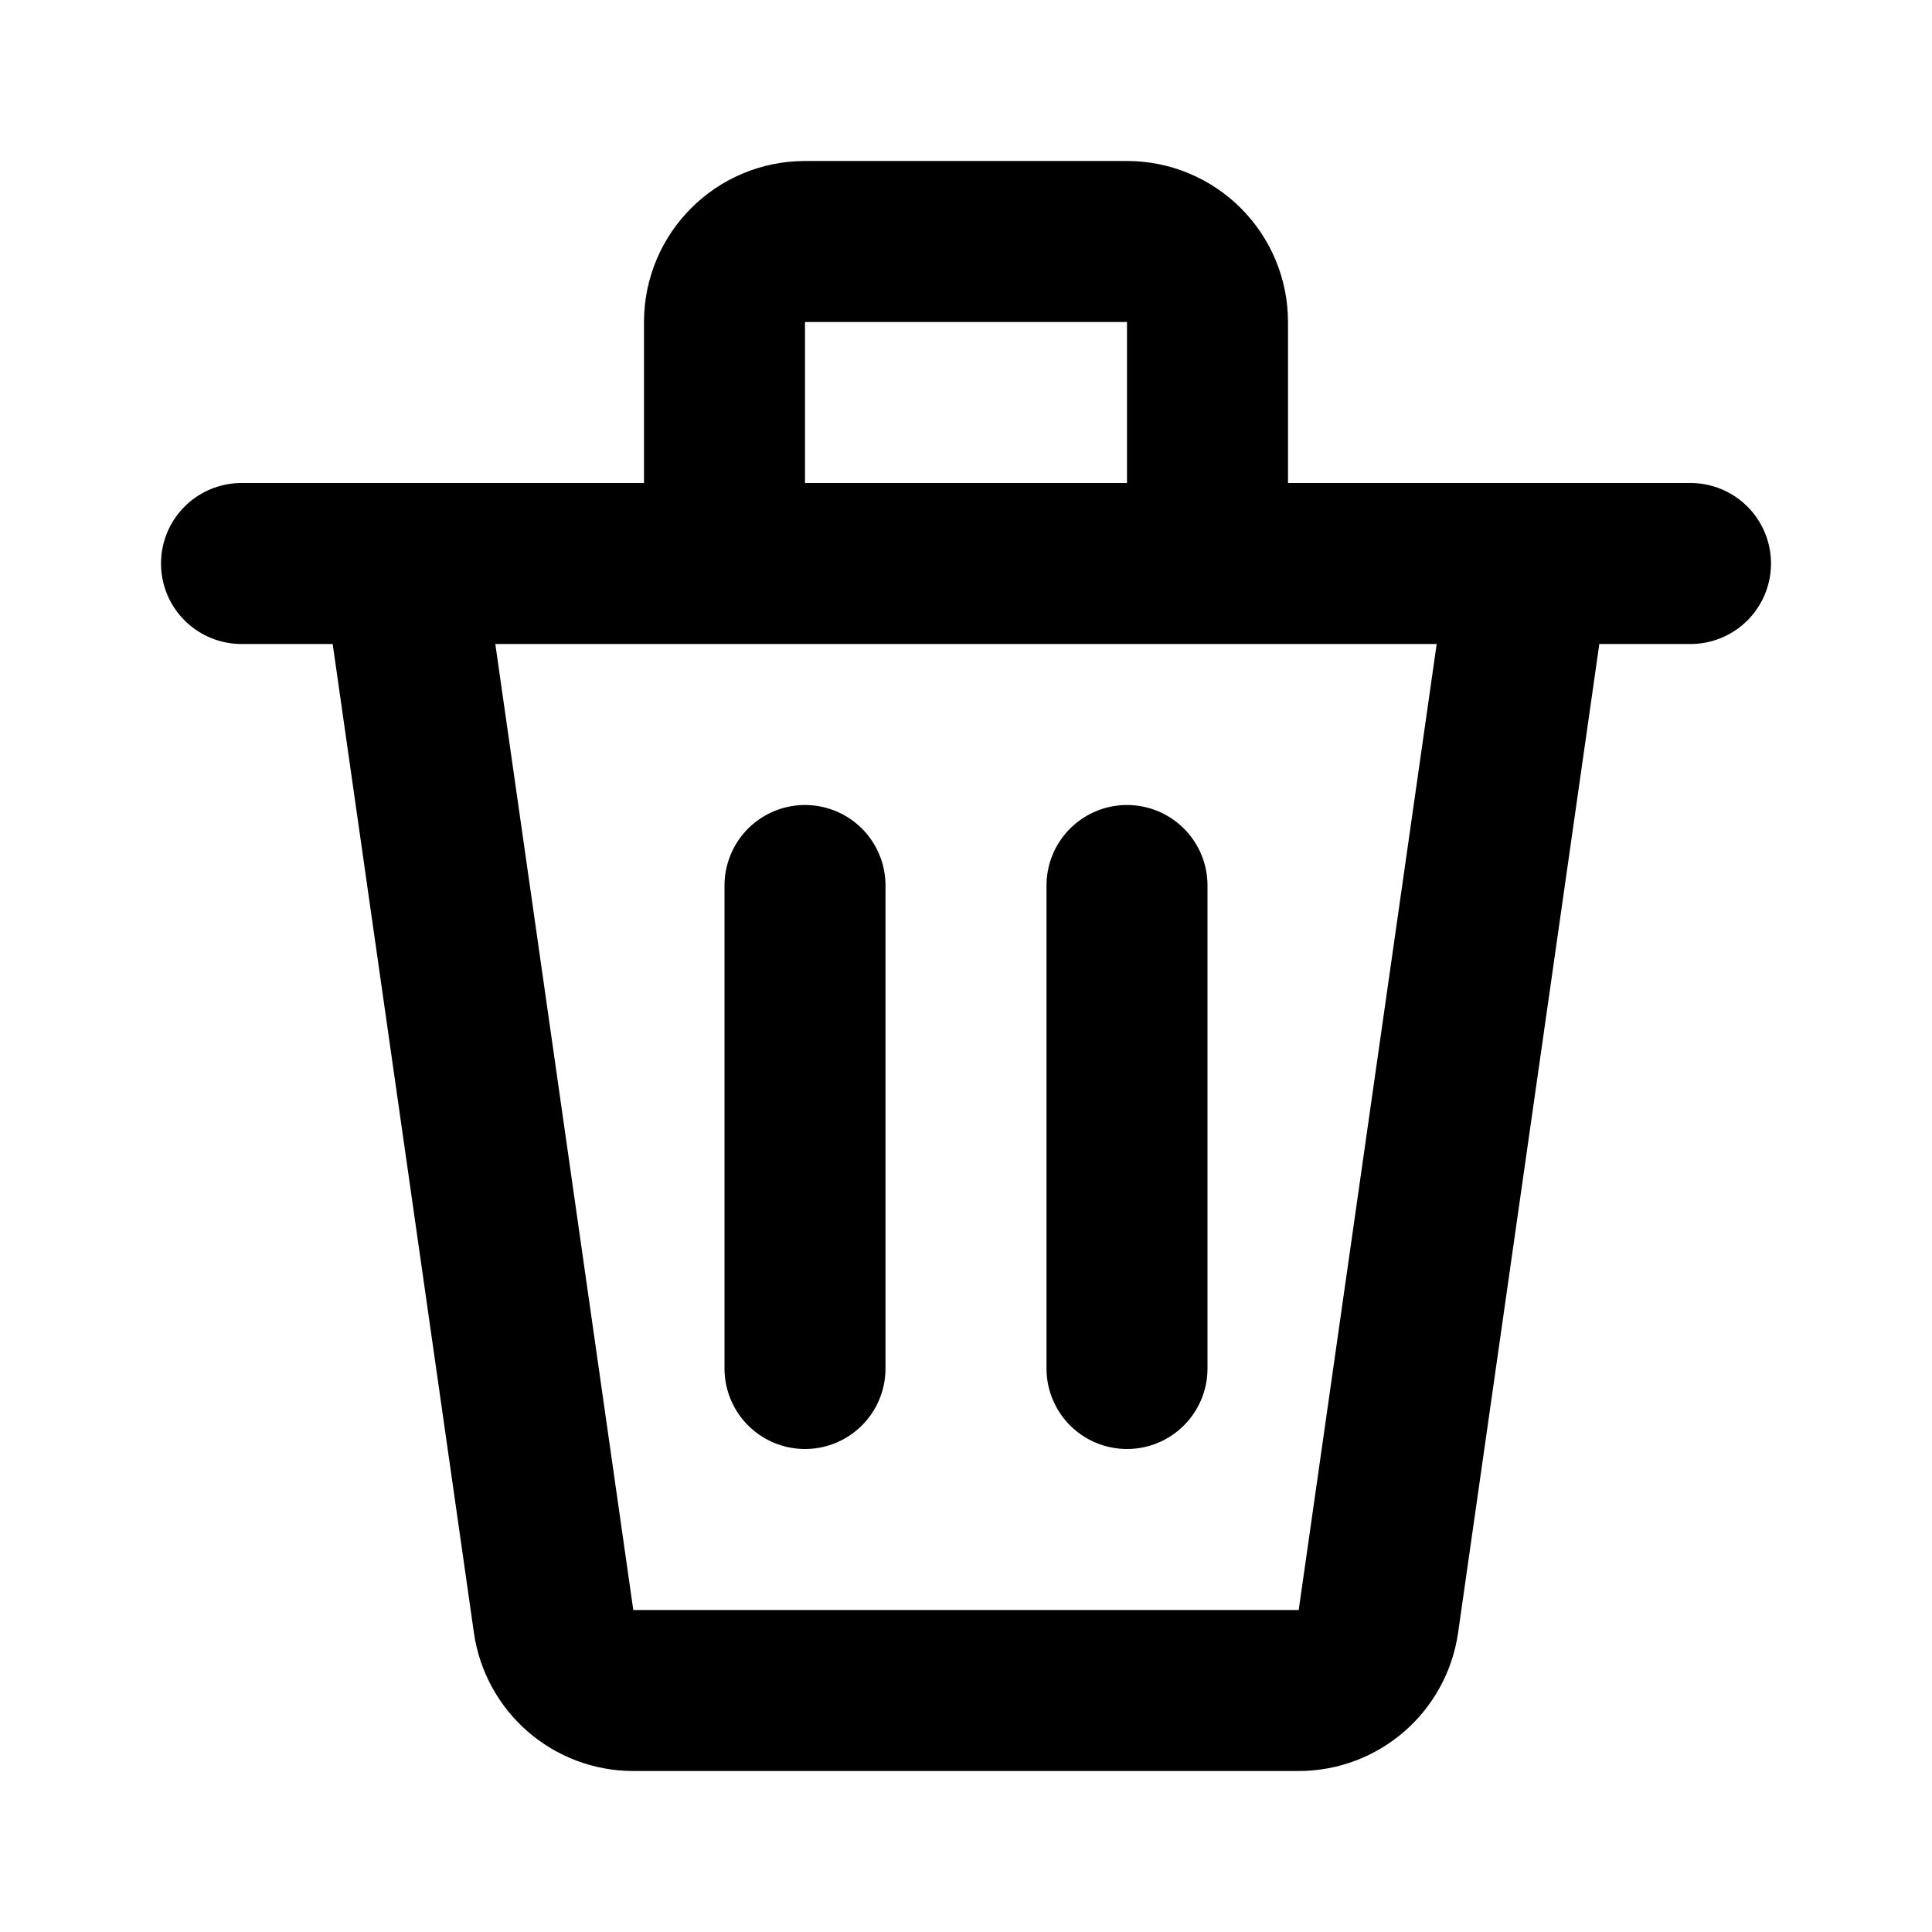
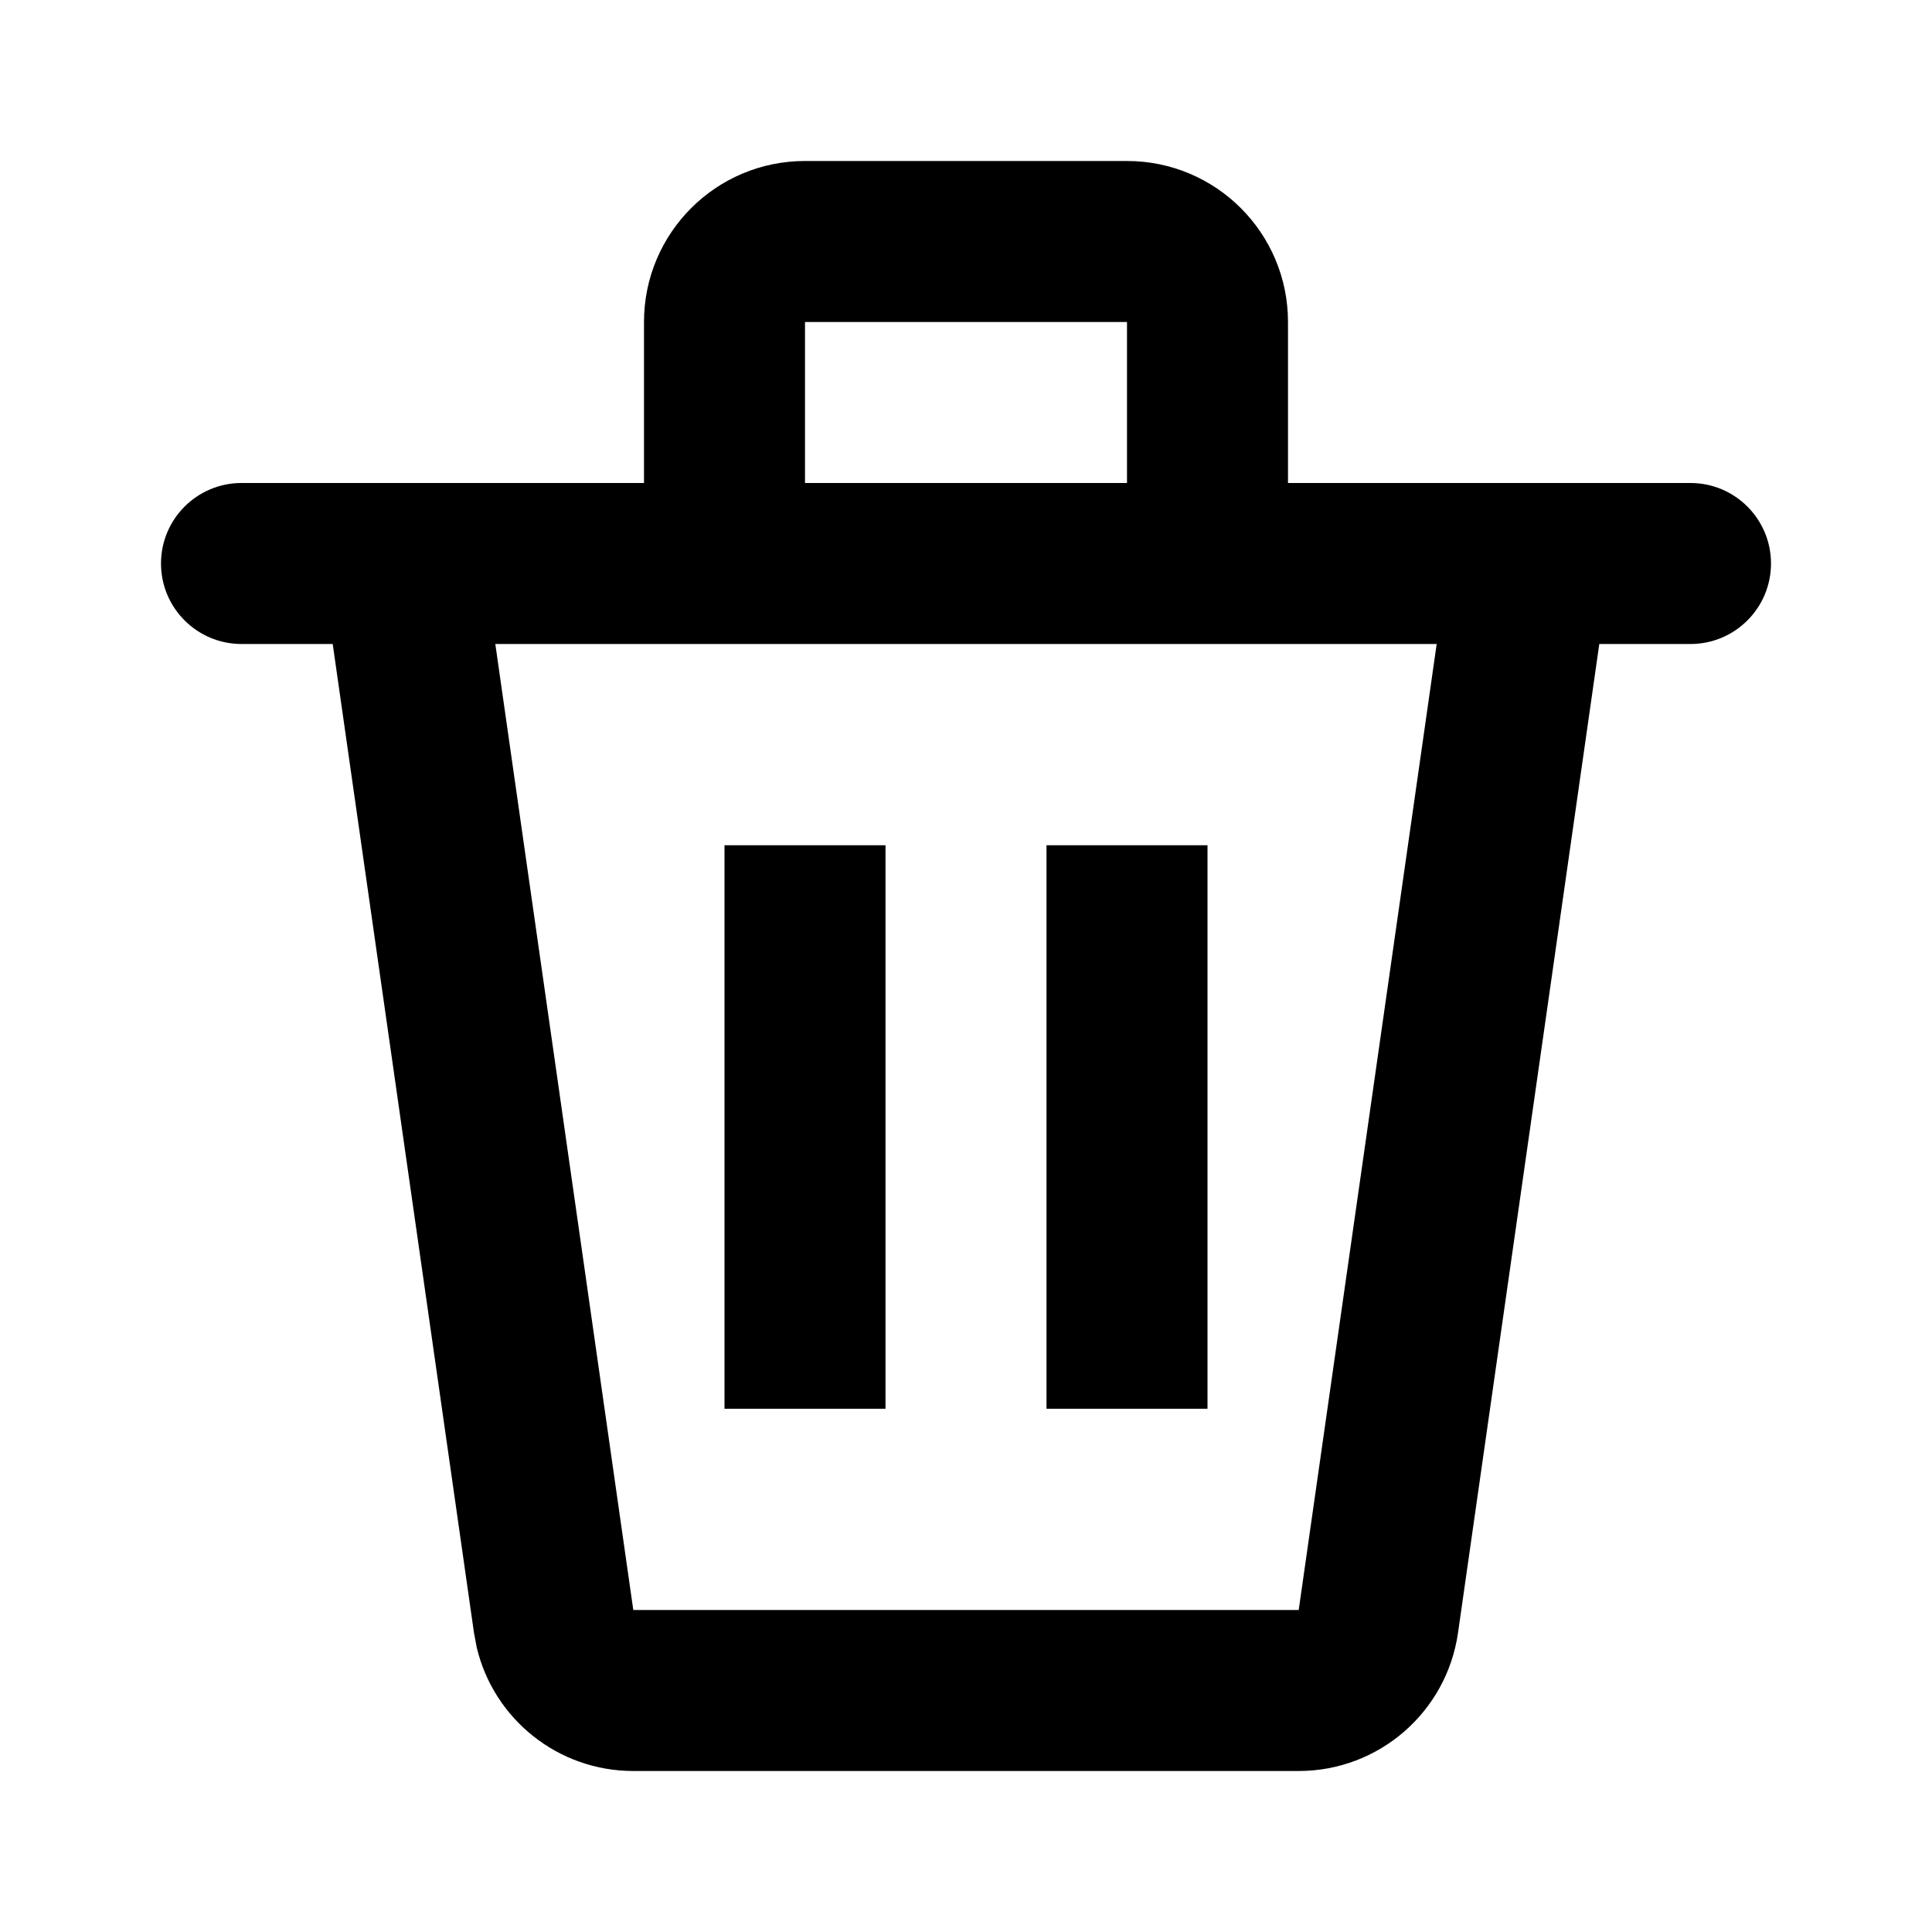
<svg xmlns="http://www.w3.org/2000/svg" width="24" height="24" viewBox="0 0 24 24" fill="none">
  <rect width="24" height="24" fill="white" />
-   <path d="M5 7L6.877 20.141C6.948 20.634 7.37 21 7.867 21H16.133C16.63 21 17.052 20.634 17.123 20.141L19 7M5 7H3M5 7H19M19 7H21M10 17V11M14 17V11M9 7V4C9 3.448 9.448 3 10 3H14C14.552 3 15 3.448 15 4V7H9Z" stroke="black" stroke-width="2" stroke-linecap="round" />
+   <path d="M11 17.5H9V10.5H11V17.5Z" fill="black" />
+   <path d="M15 17.5H13V10.5H15V17.5Z" fill="black" />
+   <path fill-rule="evenodd" clip-rule="evenodd" d="M14 2C15.105 2 16 2.895 16 4V6H21C21.552 6 22 6.448 22 7C22 7.552 21.552 8 21 8H19.867L18.112 20.283C17.971 21.268 17.128 22 16.133 22H7.867C6.934 22 6.134 21.357 5.922 20.465L5.888 20.283L4.133 8H3C2.448 8 2 7.552 2 7C2 6.448 2.448 6 3 6H8V4C8 2.895 8.895 2 10 2H14ZM7.867 20H16.133L17.847 8H6.153L7.867 20ZM10 6H14V4H10V6Z" fill="black" />
</svg>
